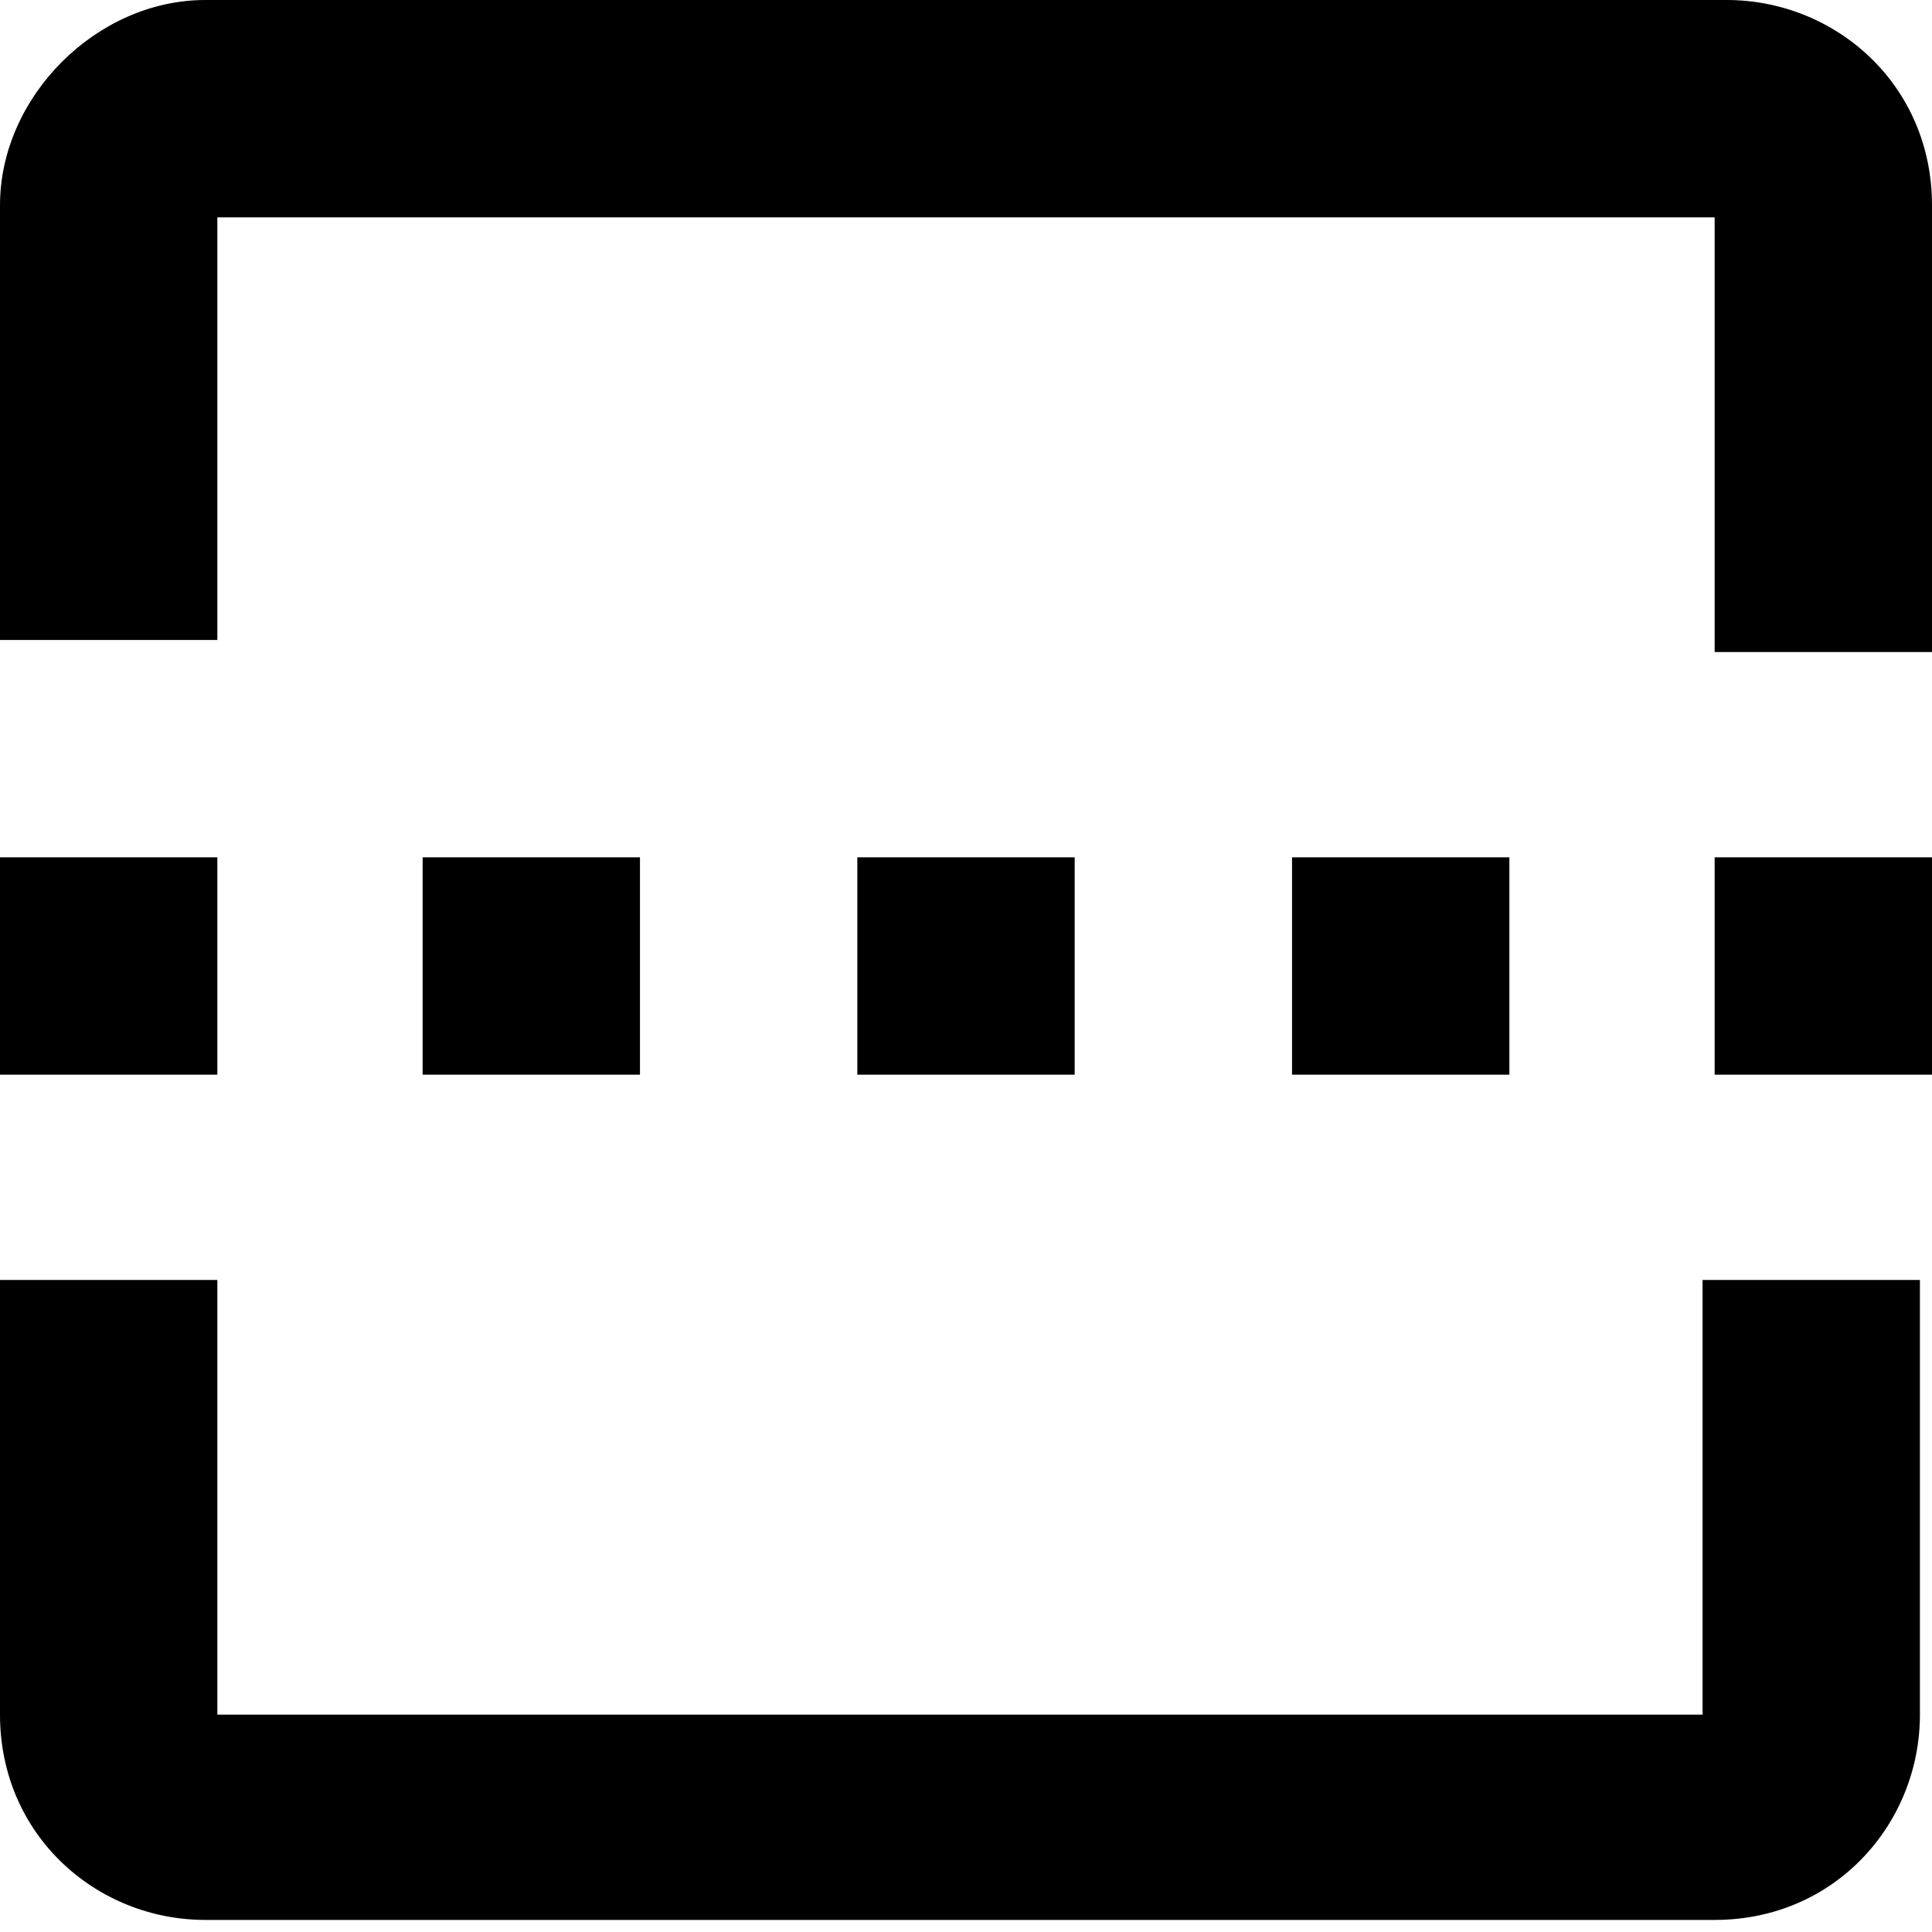
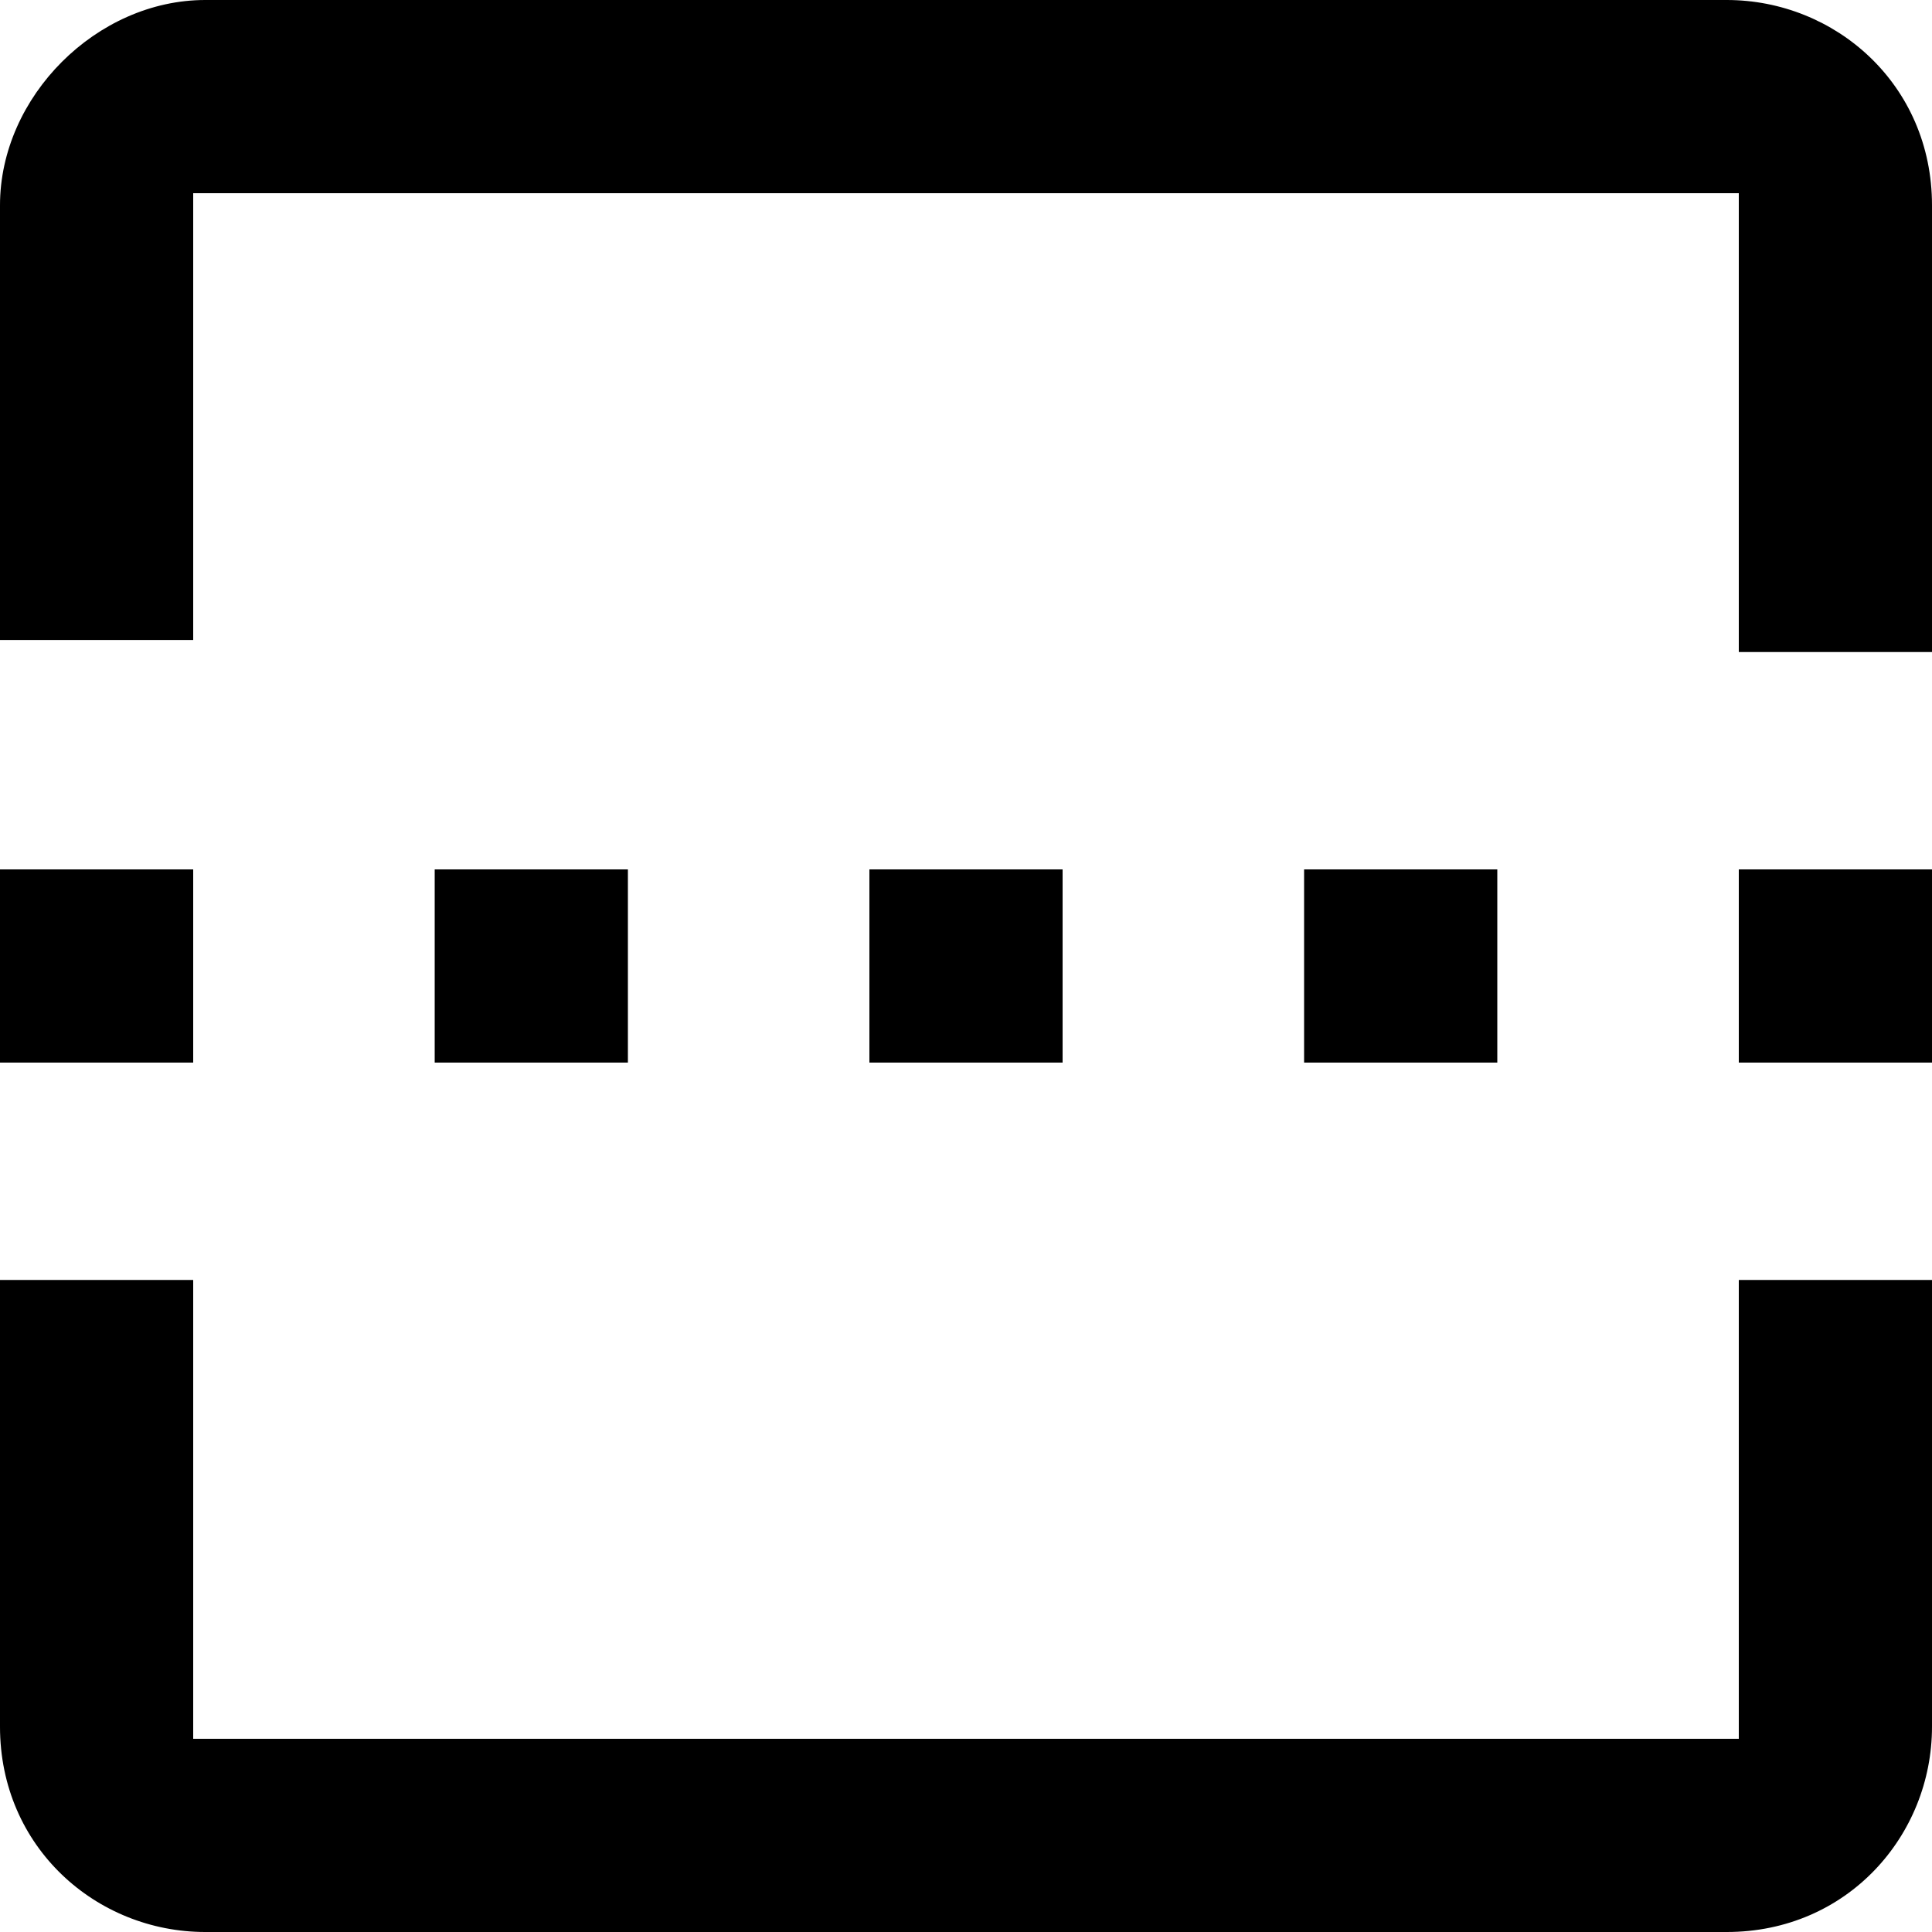
<svg xmlns="http://www.w3.org/2000/svg" version="1.1" id="Layer_1" x="0px" y="0px" width="16px" height="16px" viewBox="0 0 16 16" style="enable-background:new 0 0 16 16;" xml:space="preserve">
  <g>
-     <rect x="0" y="7.1" width="1.8" height="1.8" />
-     <rect x="3.5" y="7.1" width="1.8" height="1.8" />
-     <rect x="7.1" y="7.1" width="1.8" height="1.8" />
-     <rect x="10.7" y="7.1" width="1.8" height="1.8" />
-     <rect x="14.2" y="7.1" width="1.8" height="1.8" />
-     <path d="M14.2,14.2H1.8v-3.6H0v3.6c0,1,0.8,1.7,1.7,1.7h12.5c1,0,1.7-0.8,1.7-1.7v-3.6h-1.8V14.2z" />
-     <path d="M0,1.7v3.6h1.8V1.8h12.4v3.6H16V1.7c0-1-0.8-1.7-1.7-1.7H1.7C0.8,0,0,0.8,0,1.7z" />
+     <rect y="7.2" width="1.6" height="1.6" />
+     <path d="M1.6,14.4v-3.8H0v3.7c0,1,0.8,1.7,1.7,1.7h12.6c1,0,1.7-0.8,1.7-1.7v-3.7h-1.6v3.8H1.6z" />
+     <path d="M0,1.7v3.6l1.6,0V1.6l12.8,0v3.8H16V1.7c0-1-0.8-1.7-1.7-1.7H1.7C0.8,0,0,0.8,0,1.7z" />
+     <rect x="3.6" y="7.2" width="1.6" height="1.6" />
+     <rect x="7.2" y="7.2" width="1.6" height="1.6" />
+     <rect x="10.8" y="7.2" width="1.6" height="1.6" />
+     <rect x="14.4" y="7.2" width="1.6" height="1.6" />
  </g>
</svg>
